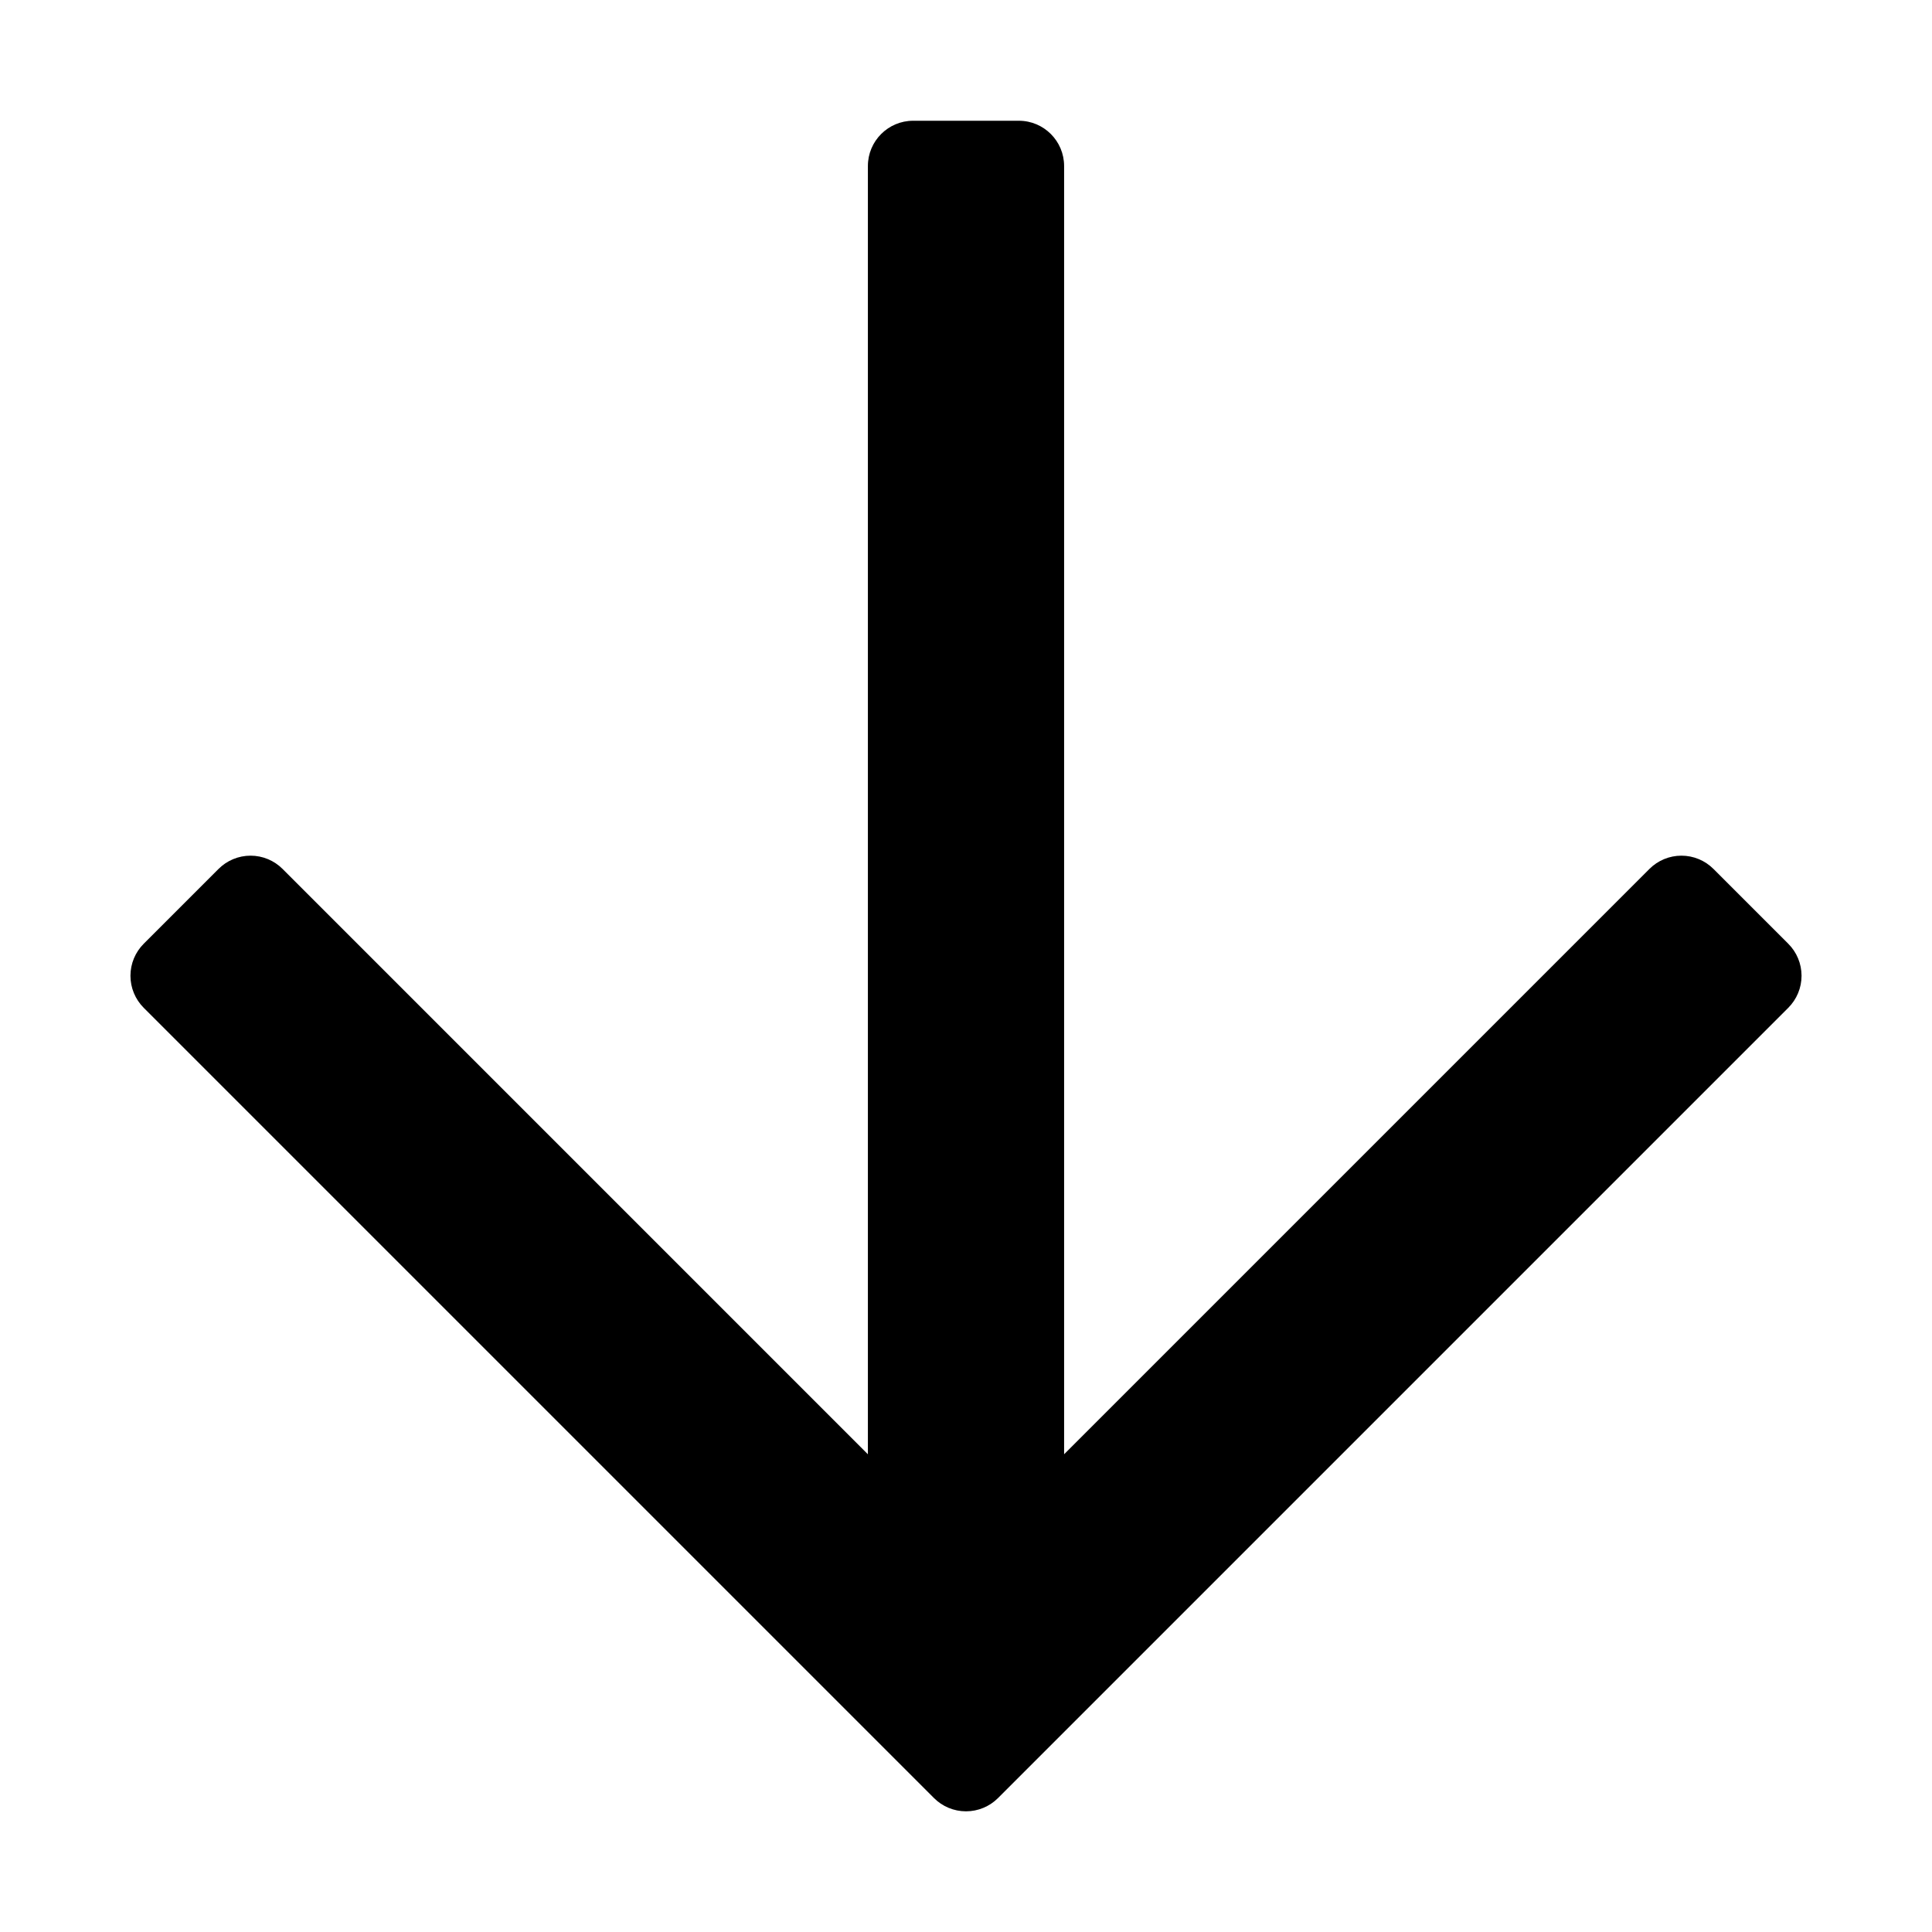
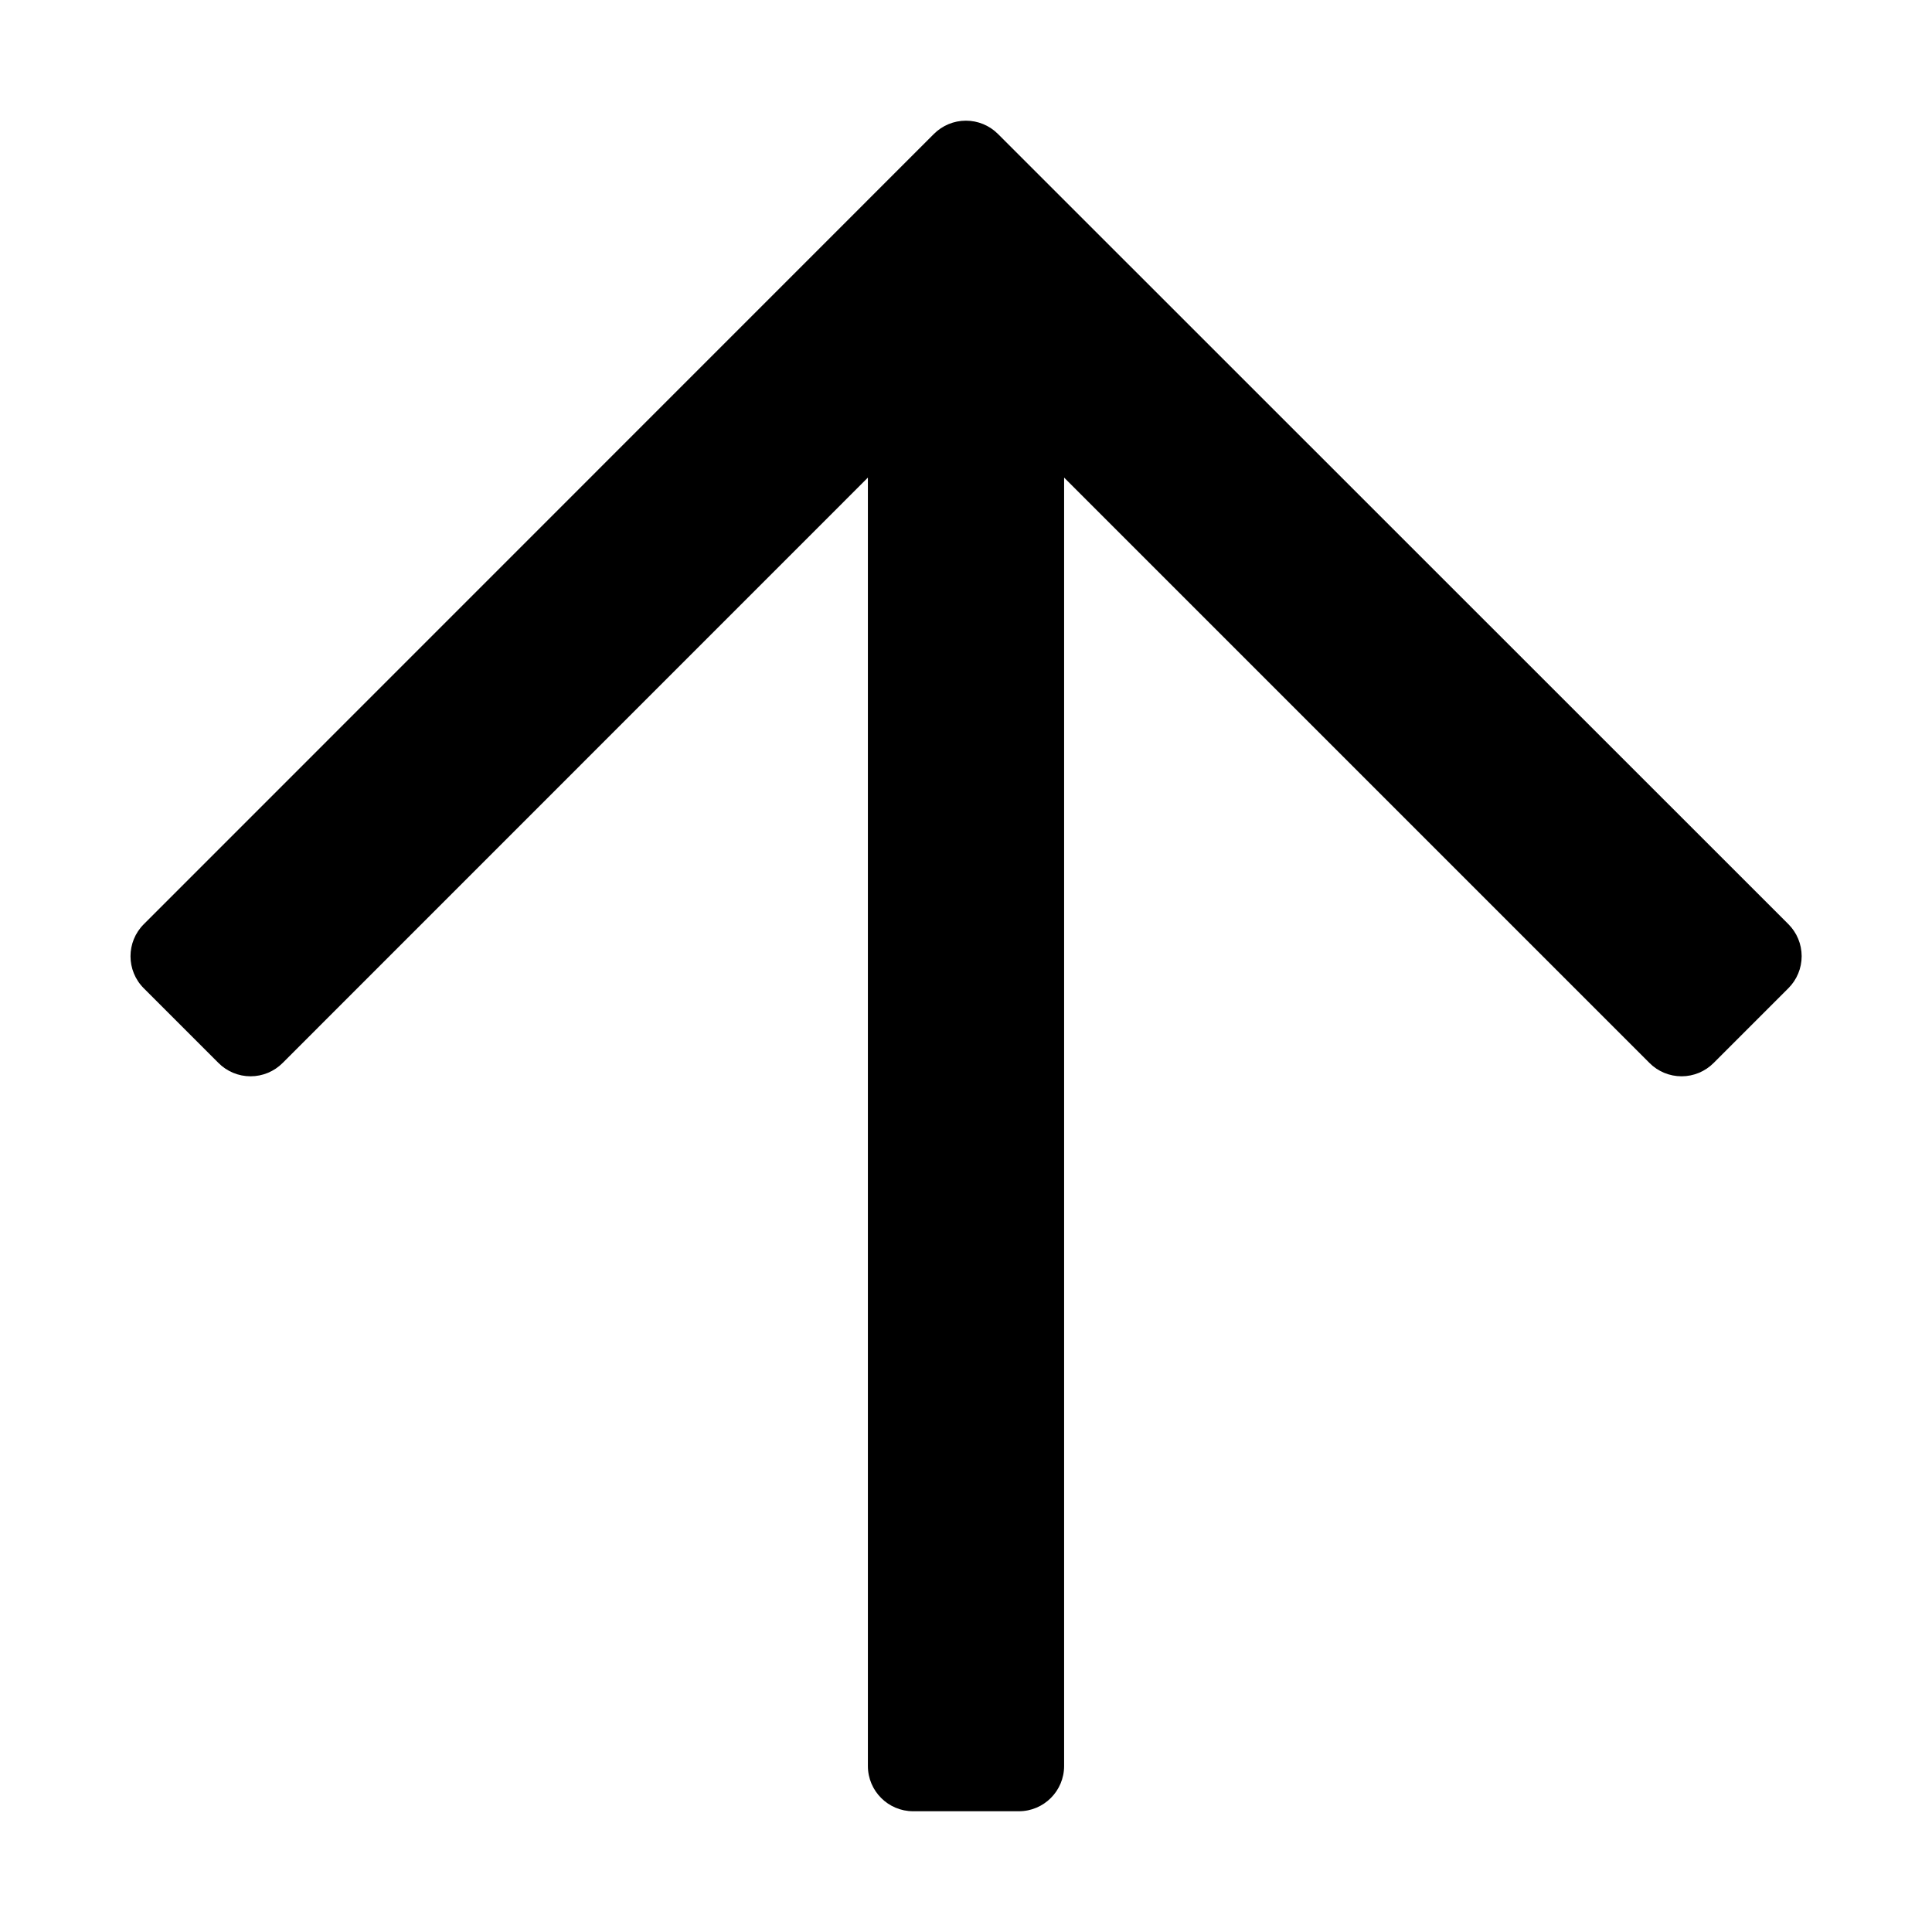
<svg xmlns="http://www.w3.org/2000/svg" viewBox="0 0 512 512" x="0" y="0" aria-hidden="true" focusable="false" role="img">
-   <path d="M473.9,250.09l-19.8-19.8a12,12,0,0,0-17,0L282,385.39V44a12,12,0,0,0-12-12H242a12,12,0,0,0-12,12v341.4L74.9,230.29a12,12,0,0,0-17,0l-19.8,19.8a12,12,0,0,0,0,17l209.4,209.4a12,12,0,0,0,17,0l209.4-209.4A12,12,0,0,0,473.9,250.09Z" fill="currentColor" />
+   <g>
+     <path d="M38.1,261.9l19.8,19.8a12,12,0,0,0,17,0L230,126.57V468a12,12,0,0,0,12,12h28a12,12,0,0,0,12-12V126.57L437.13,281.7a12,12,0,0,0,17,0l19.8-19.8a12,12,0,0,0,0-17L264.48,35.51a12,12,0,0,0-17,0L38.1,244.93A12,12,0,0,0,38.1,261.9Z" fill="currentColor" />
+   </g>
</svg>
